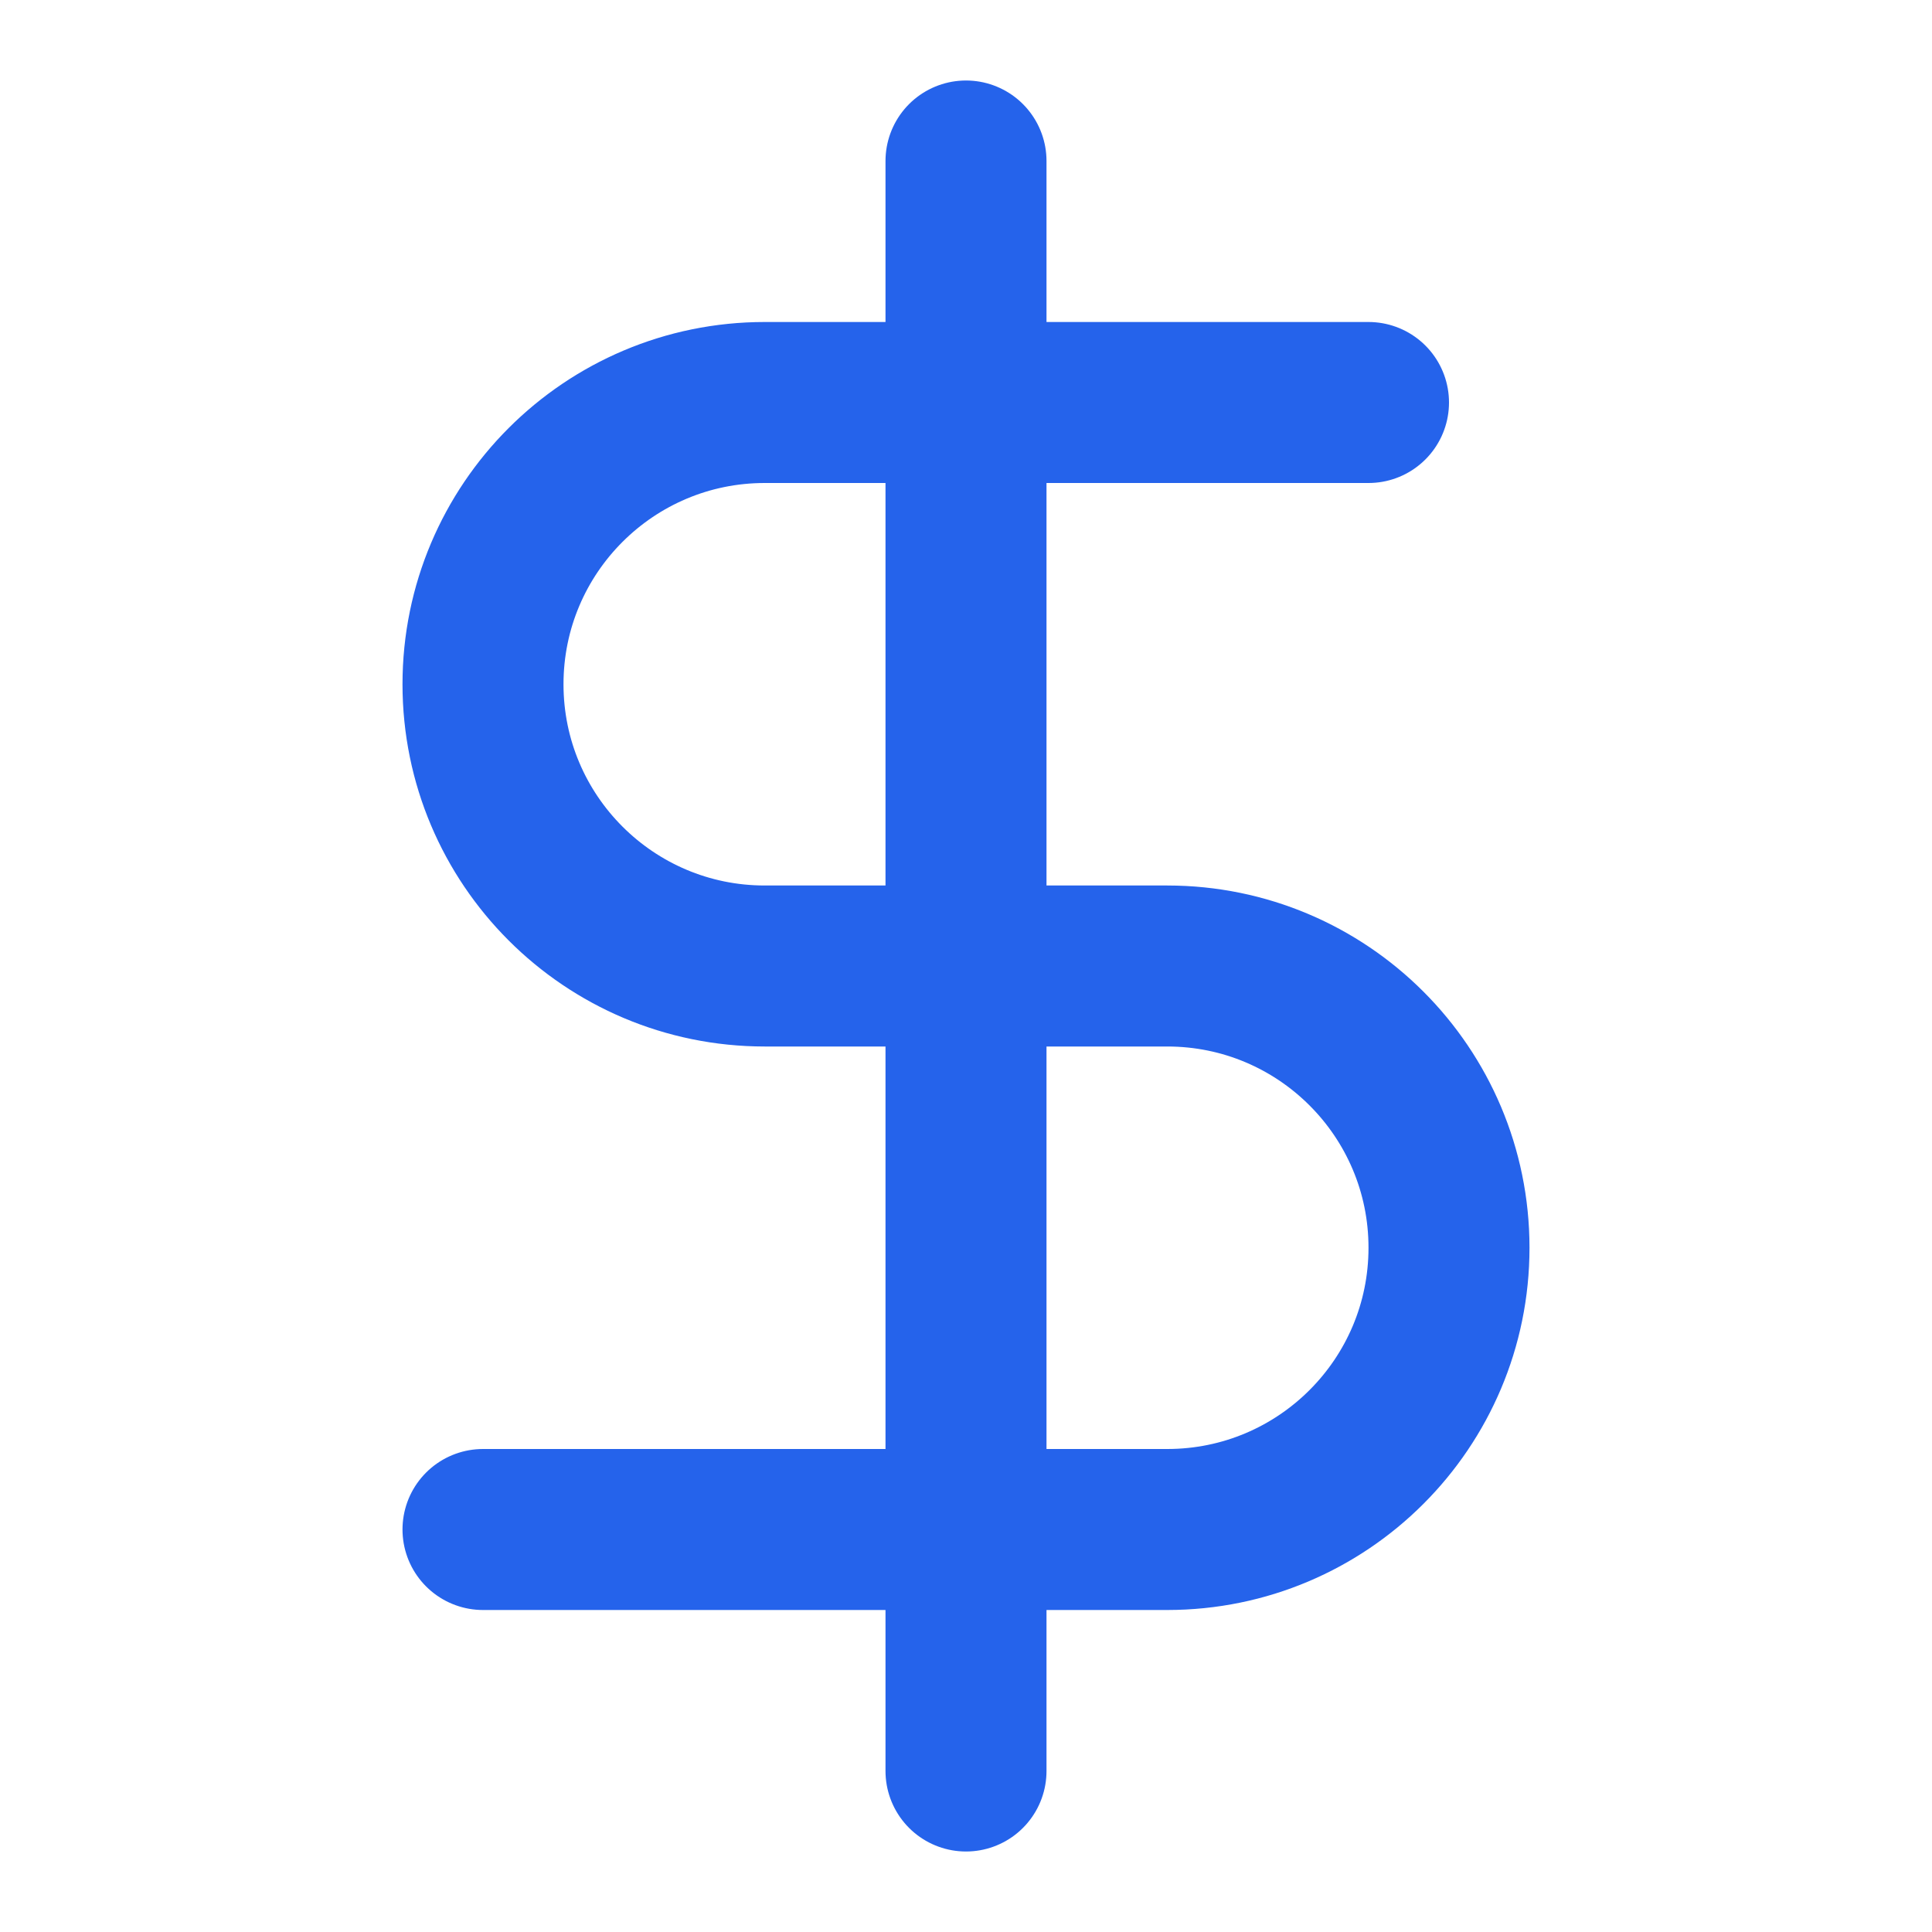
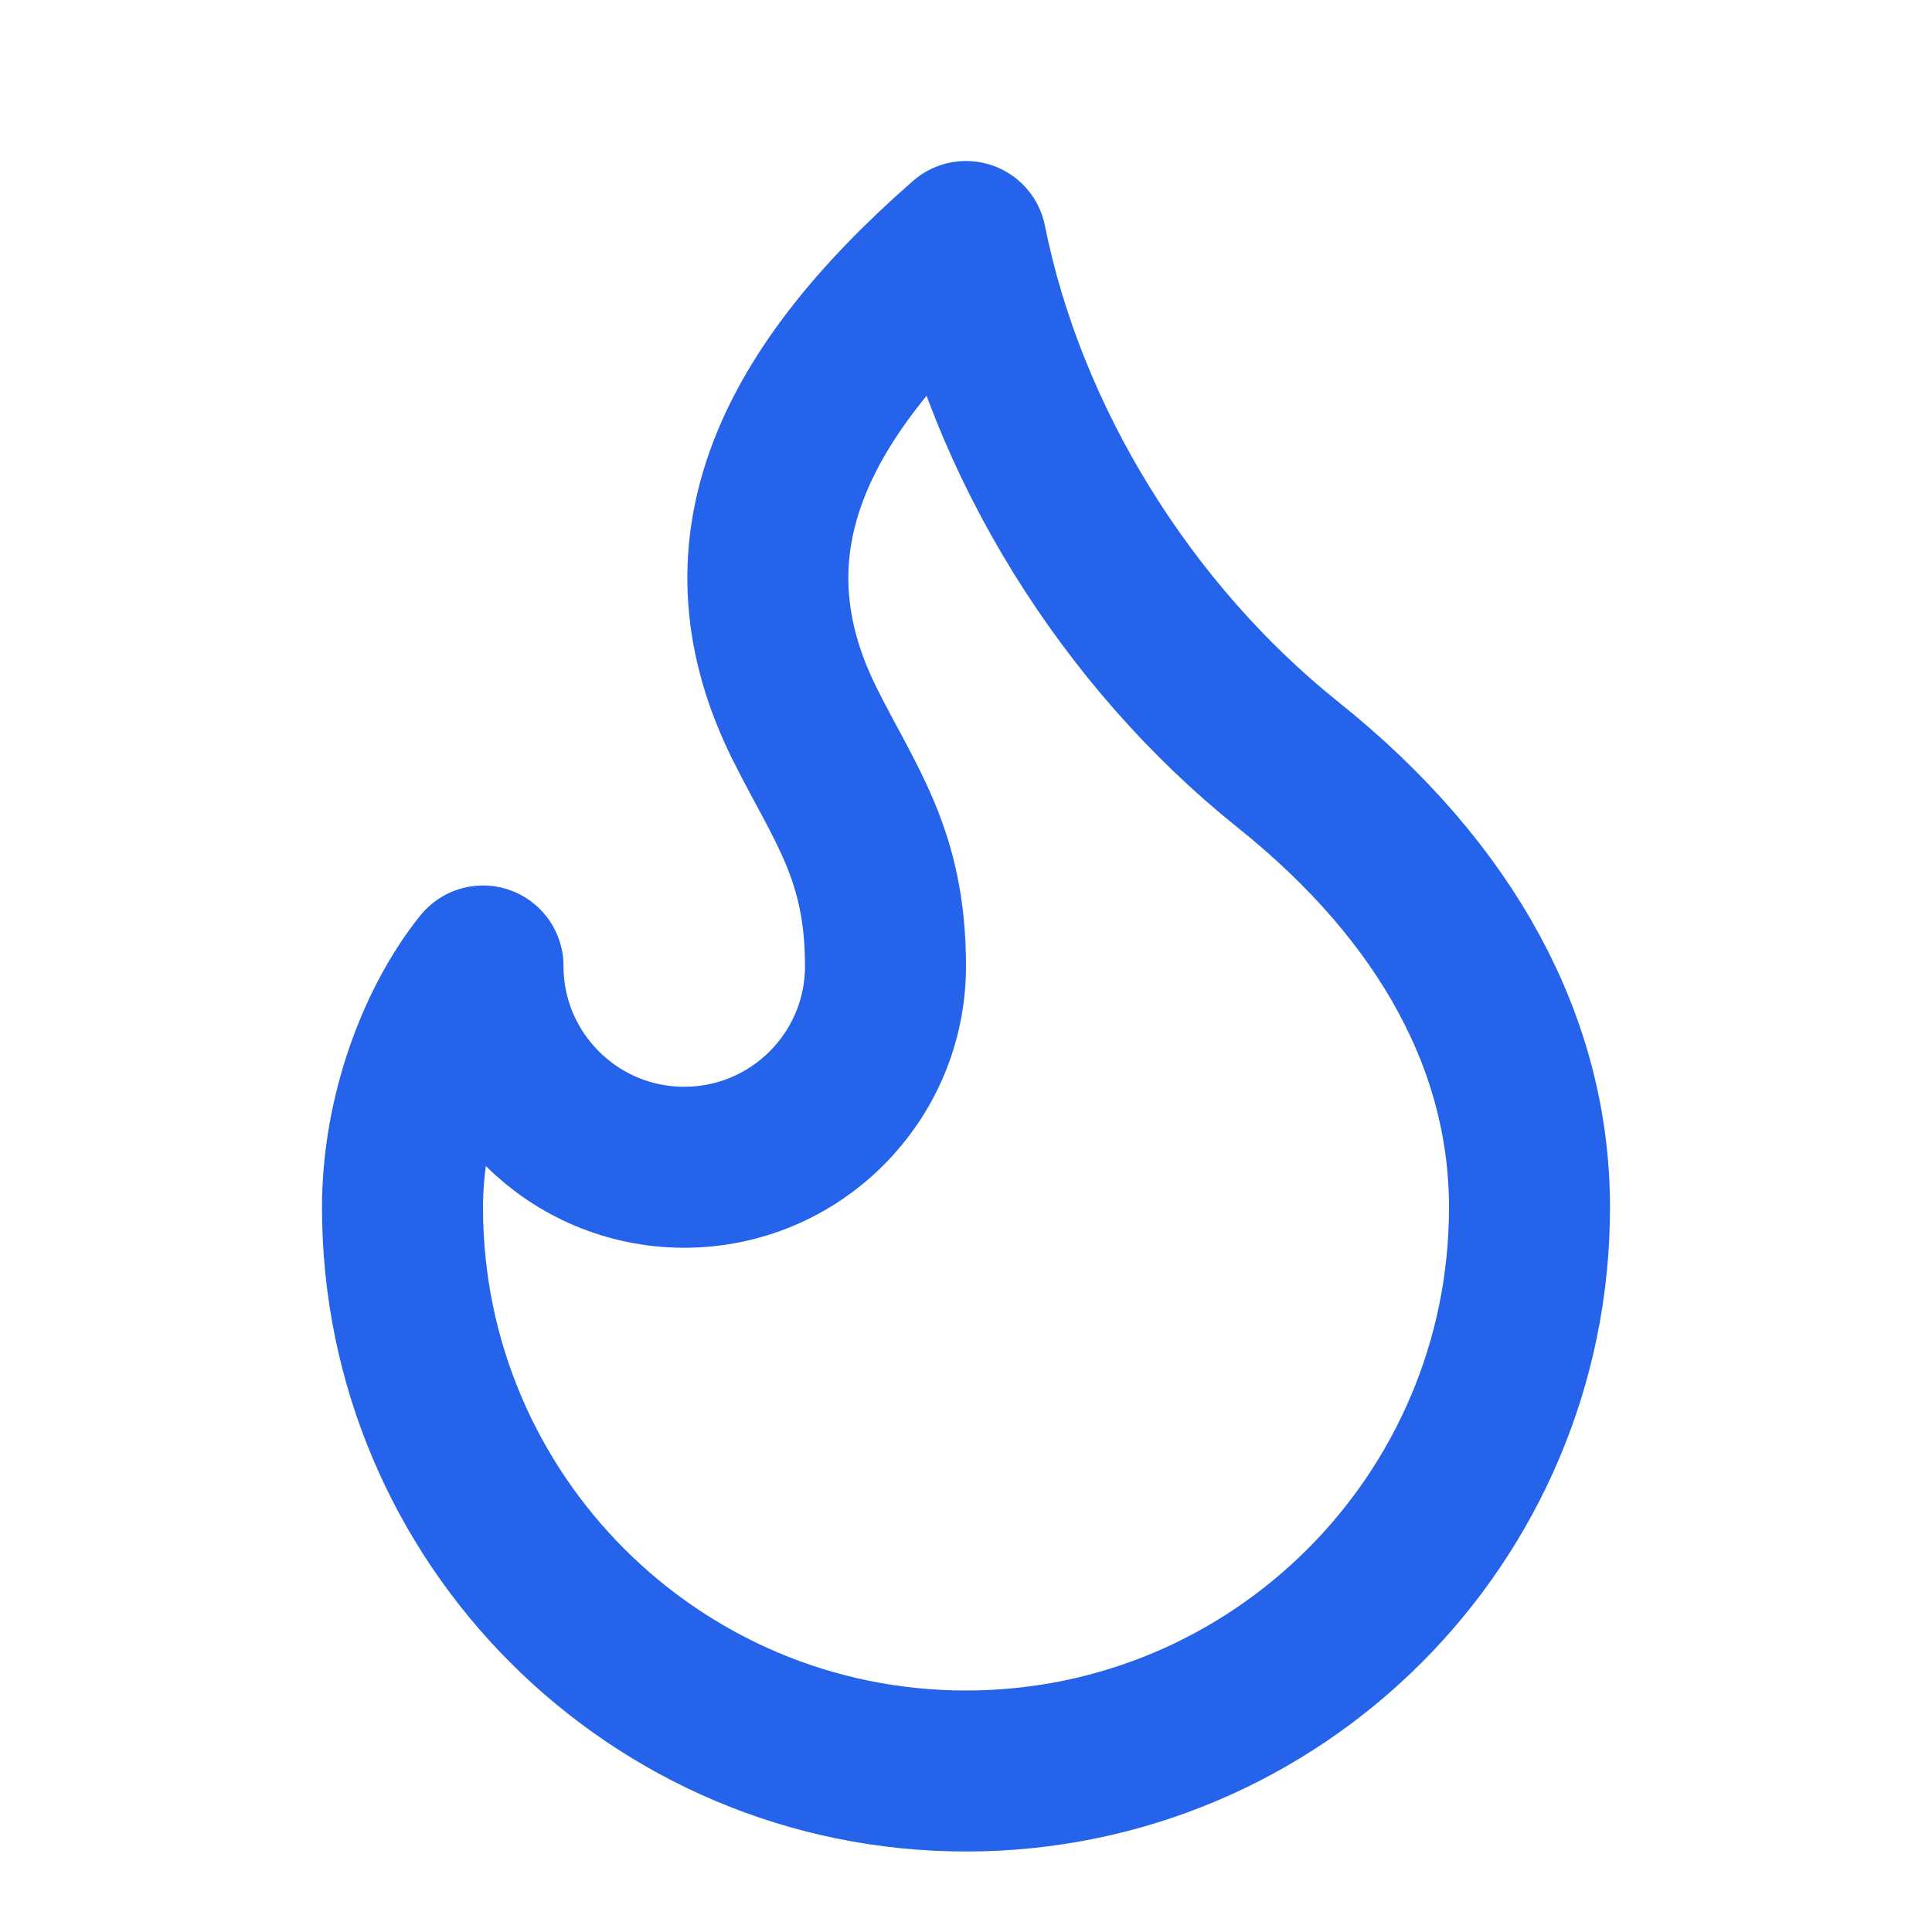
<svg xmlns="http://www.w3.org/2000/svg" viewBox="0 0 24 24" width="24" height="24" fill="none" stroke="#2563eb" stroke-width="2" stroke-linecap="round" stroke-linejoin="round">
-   <path d="M12 2v20M17 5H9.5a3.5 3.5 0 0 0 0 7h5a3.5 3.5 0 0 1 0 7H6" />
+   <path d="M8.5 14.5A2.5 2.5 0 0 0 11 12c0-1.38-.5-2-1-3-1.072-2.143-.224-4.054 2-6 .5 2.5 2 4.9 4 6.5 2 1.6 3 3.5 3 5.5a7 7 0 1 1-14 0c0-1.153.433-2.294 1-3a2.5 2.5 0 0 0 2.5 2.5z" />
</svg>
